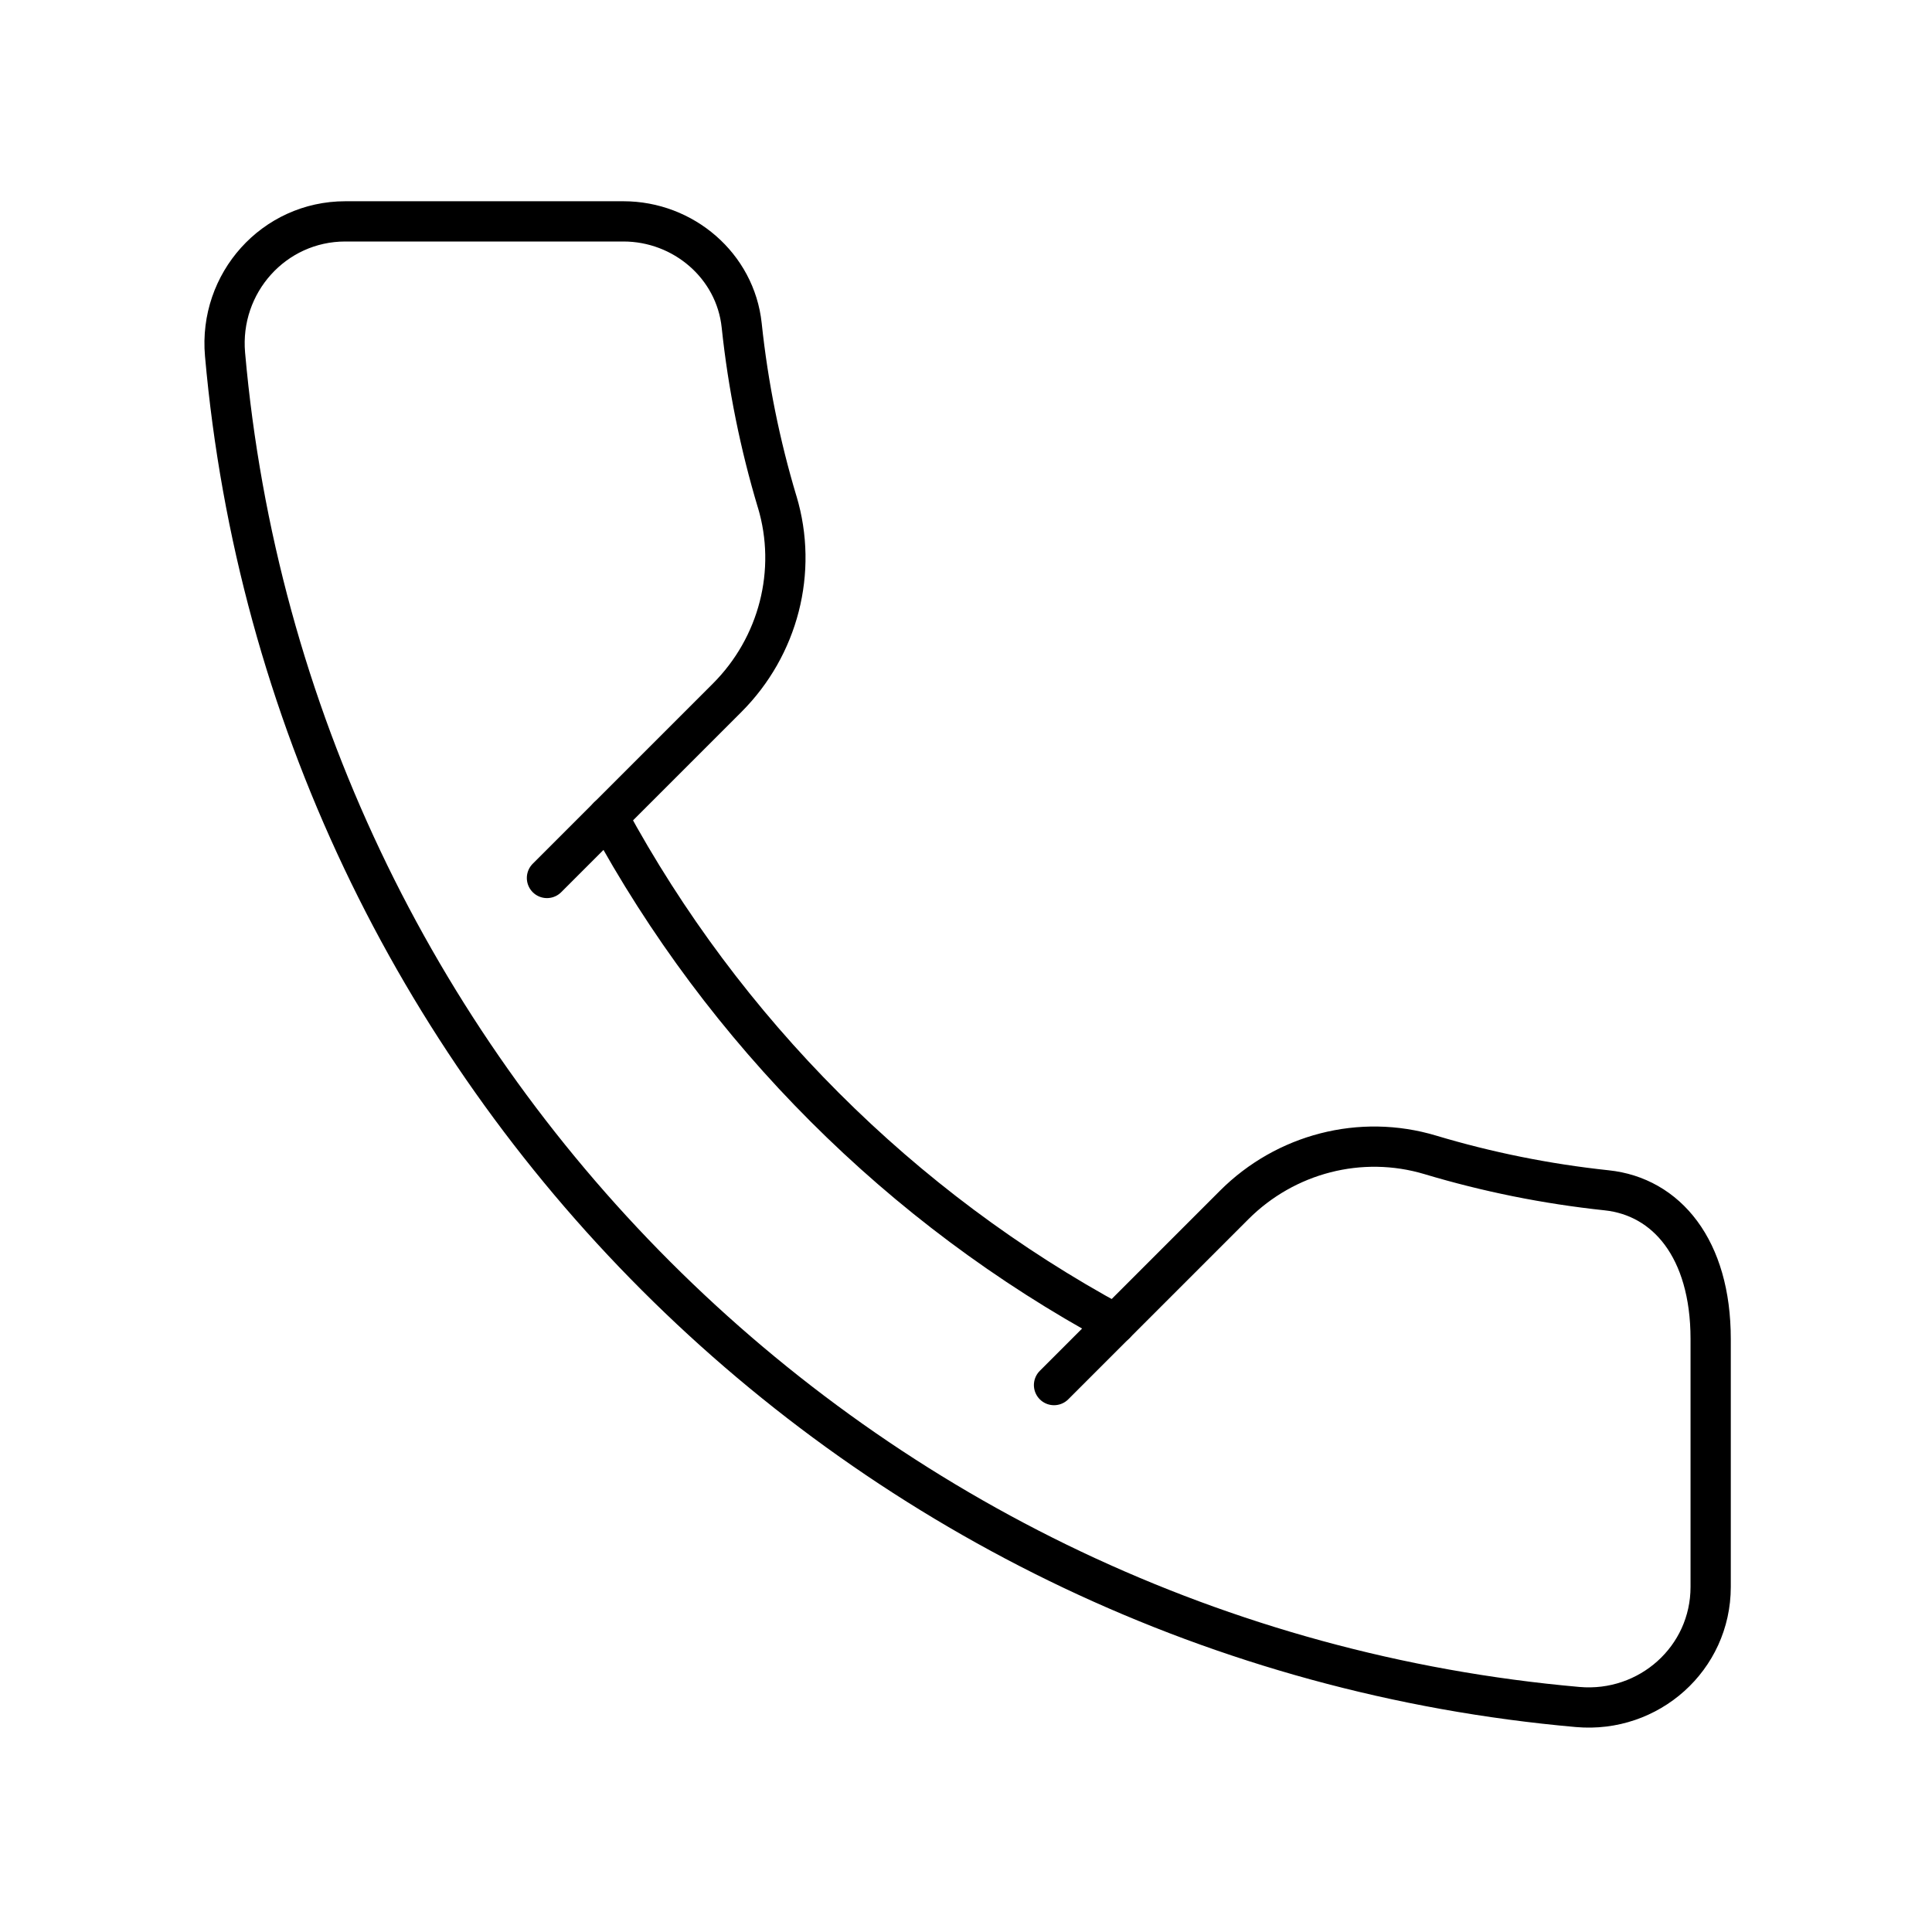
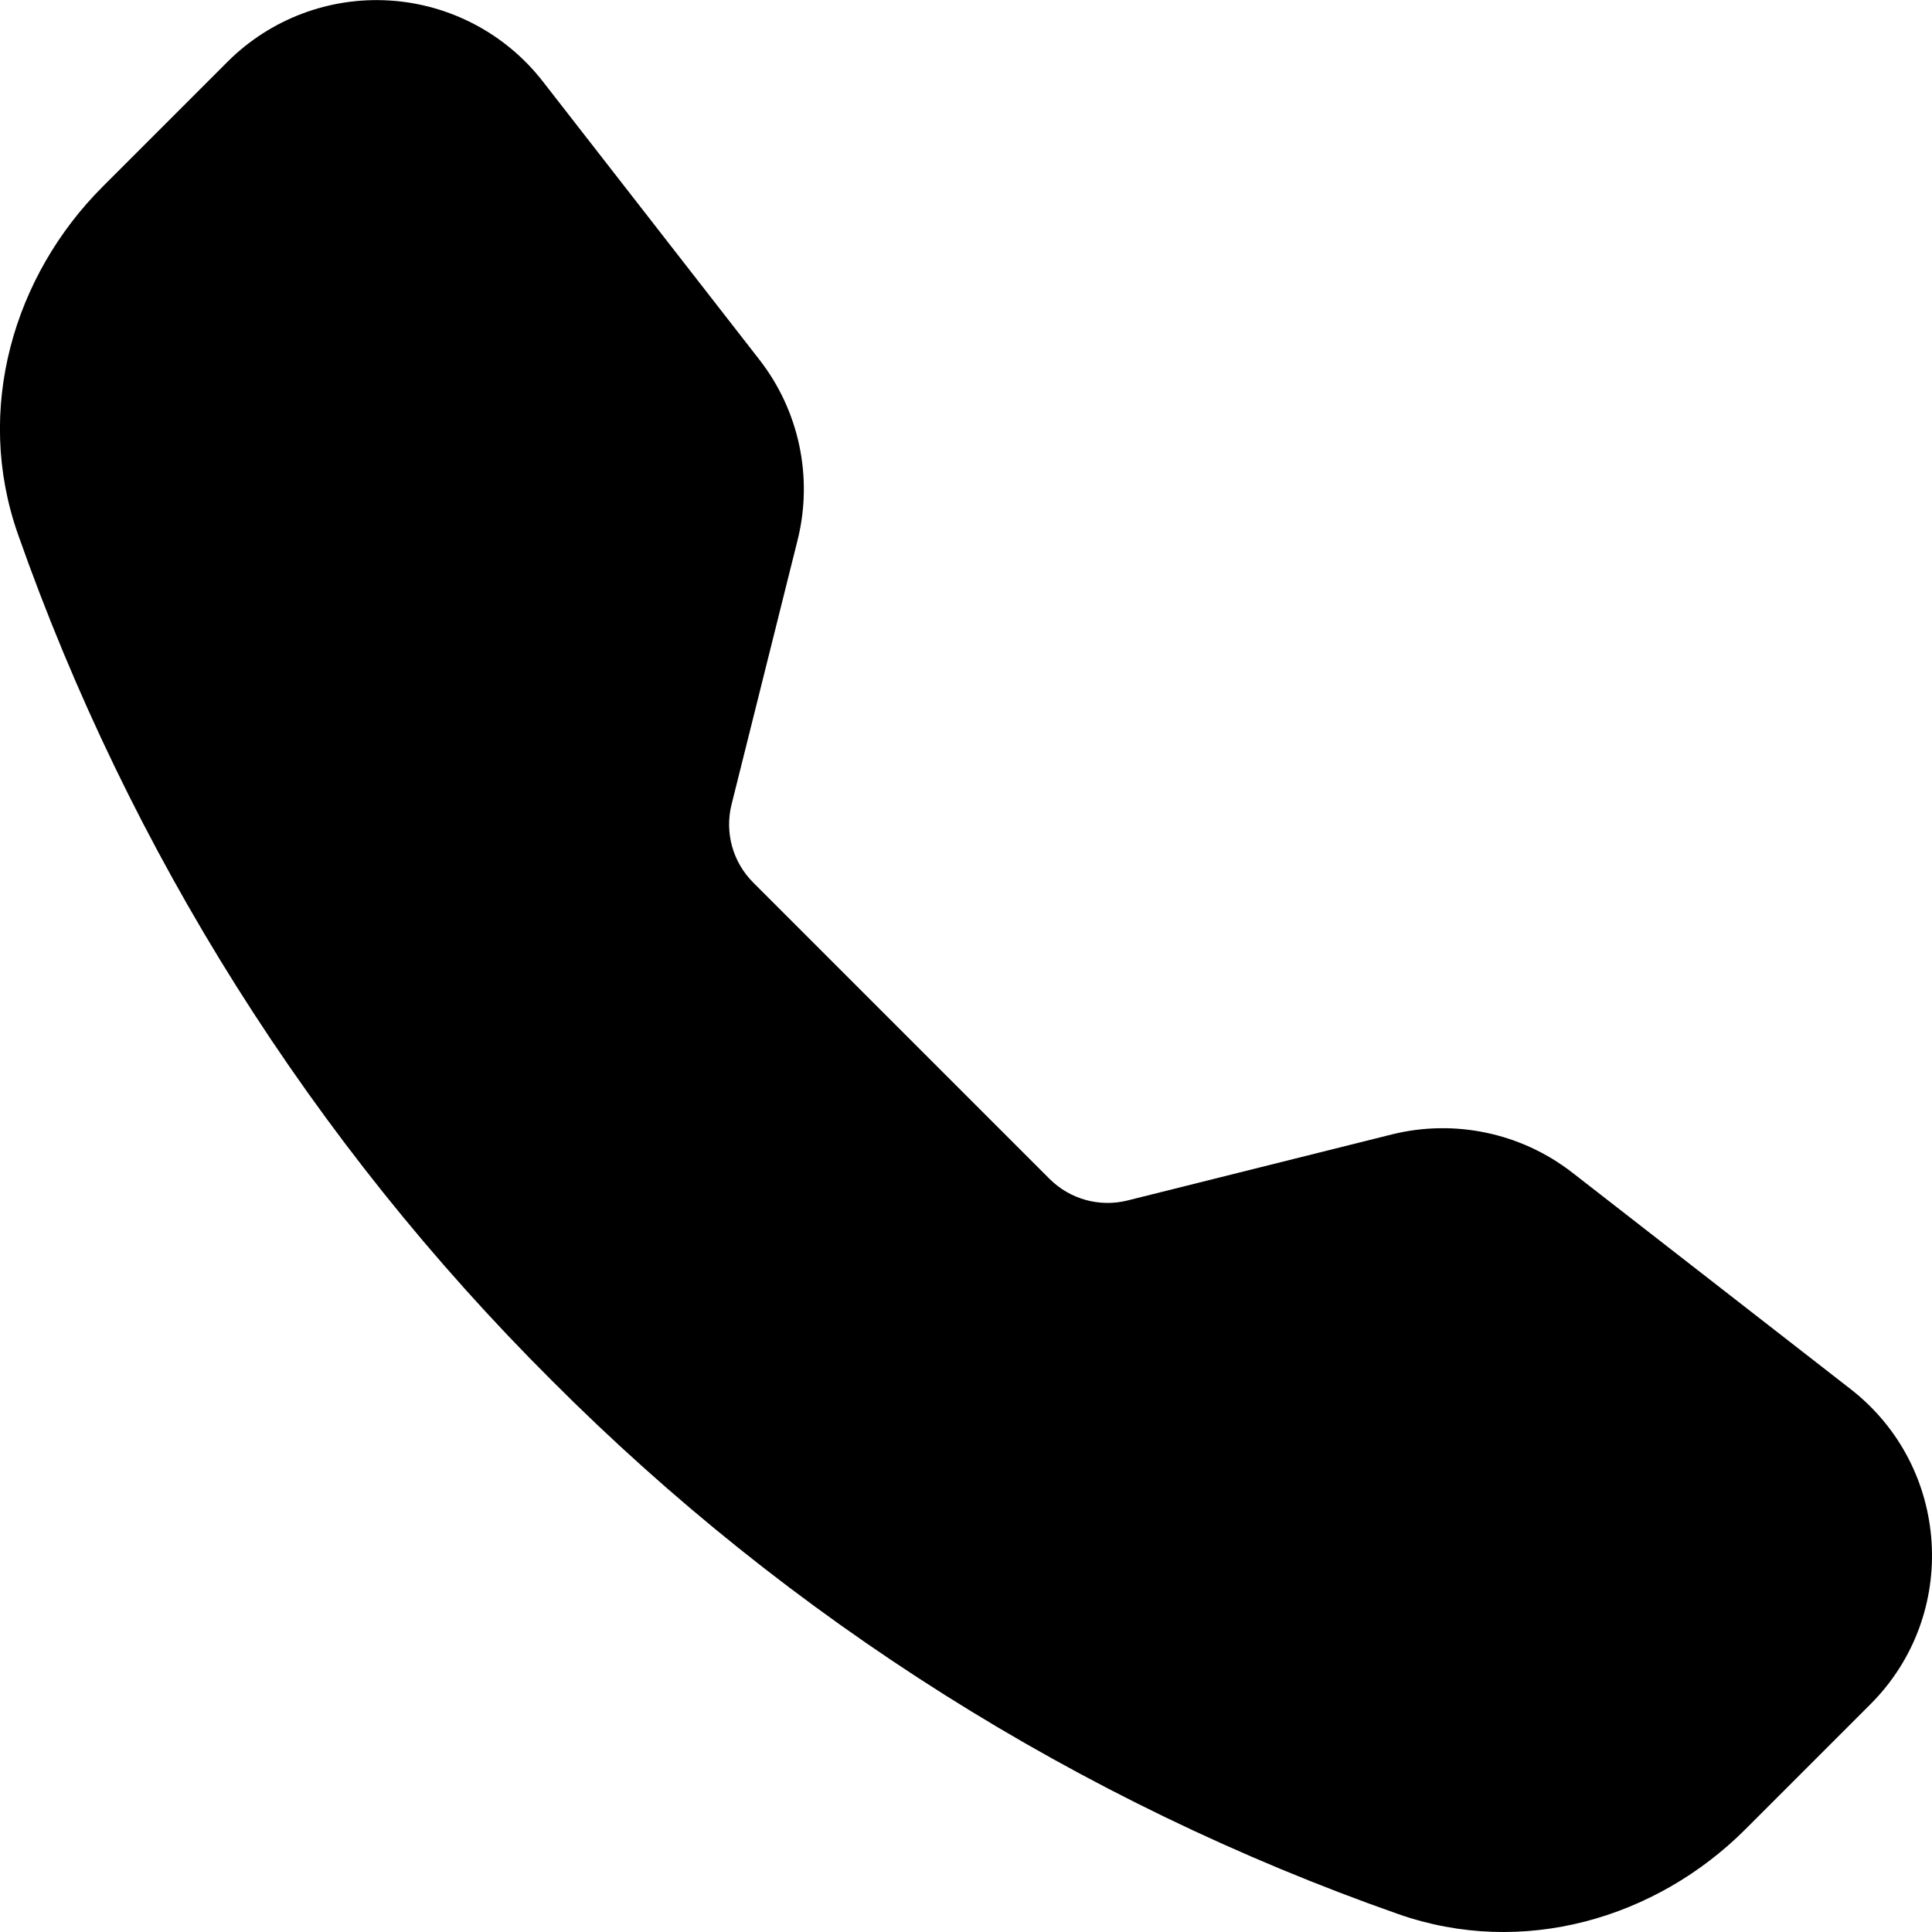
- <svg xmlns="http://www.w3.org/2000/svg" width="800px" height="800px" viewBox="0 0 48 48" id="b">
-   <defs>
-     <style>.c{fill:none;stroke:#000000;stroke-linecap:round;stroke-linejoin:round;}</style>
-   </defs>
-   <path class="c" d="m19.308,12.467c-.423-1.411-.722-2.877-.881-4.384-.157-1.481-1.449-2.583-2.938-2.583h-6.909c-1.777,0-3.145,1.534-2.989,3.304,1.575,17.828,15.777,32.03,33.606,33.606,1.77.156,3.304-1.207,3.304-2.984v-6.16c0-2.249-1.101-3.536-2.583-3.693-1.507-.16-2.973-.458-4.384-.881-1.727-.518-3.596-.03-4.87,1.244l-2.957,2.957c-5.326-2.882-9.716-7.273-12.599-12.599l2.957-2.957c1.275-1.275,1.762-3.144,1.244-4.87Z" />
-   <line class="c" x1="26.187" y1="34.412" x2="27.706" y2="32.893" />
-   <line class="c" x1="13.589" y1="21.813" x2="15.108" y2="20.294" />
+ <svg xmlns="http://www.w3.org/2000/svg" width="16" height="16" fill="currentColor" class="bi bi-telephone-fill" viewBox="0 0 16 16">
+   <path fill-rule="evenodd" d="M1.885.511a1.745 1.745 0 0 1 2.61.163L6.29 2.98c.329.423.445.974.315 1.494l-.547 2.19a.68.68 0 0 0 .178.643l2.457 2.457a.68.68 0 0 0 .644.178l2.189-.547a1.75 1.75 0 0 1 1.494.315l2.306 1.794c.829.645.905 1.87.163 2.611l-1.034 1.034c-.74.74-1.846 1.065-2.877.702a18.6 18.6 0 0 1-7.01-4.42 18.6 18.6 0 0 1-4.42-7.009c-.362-1.03-.037-2.137.703-2.877z" />
</svg>
